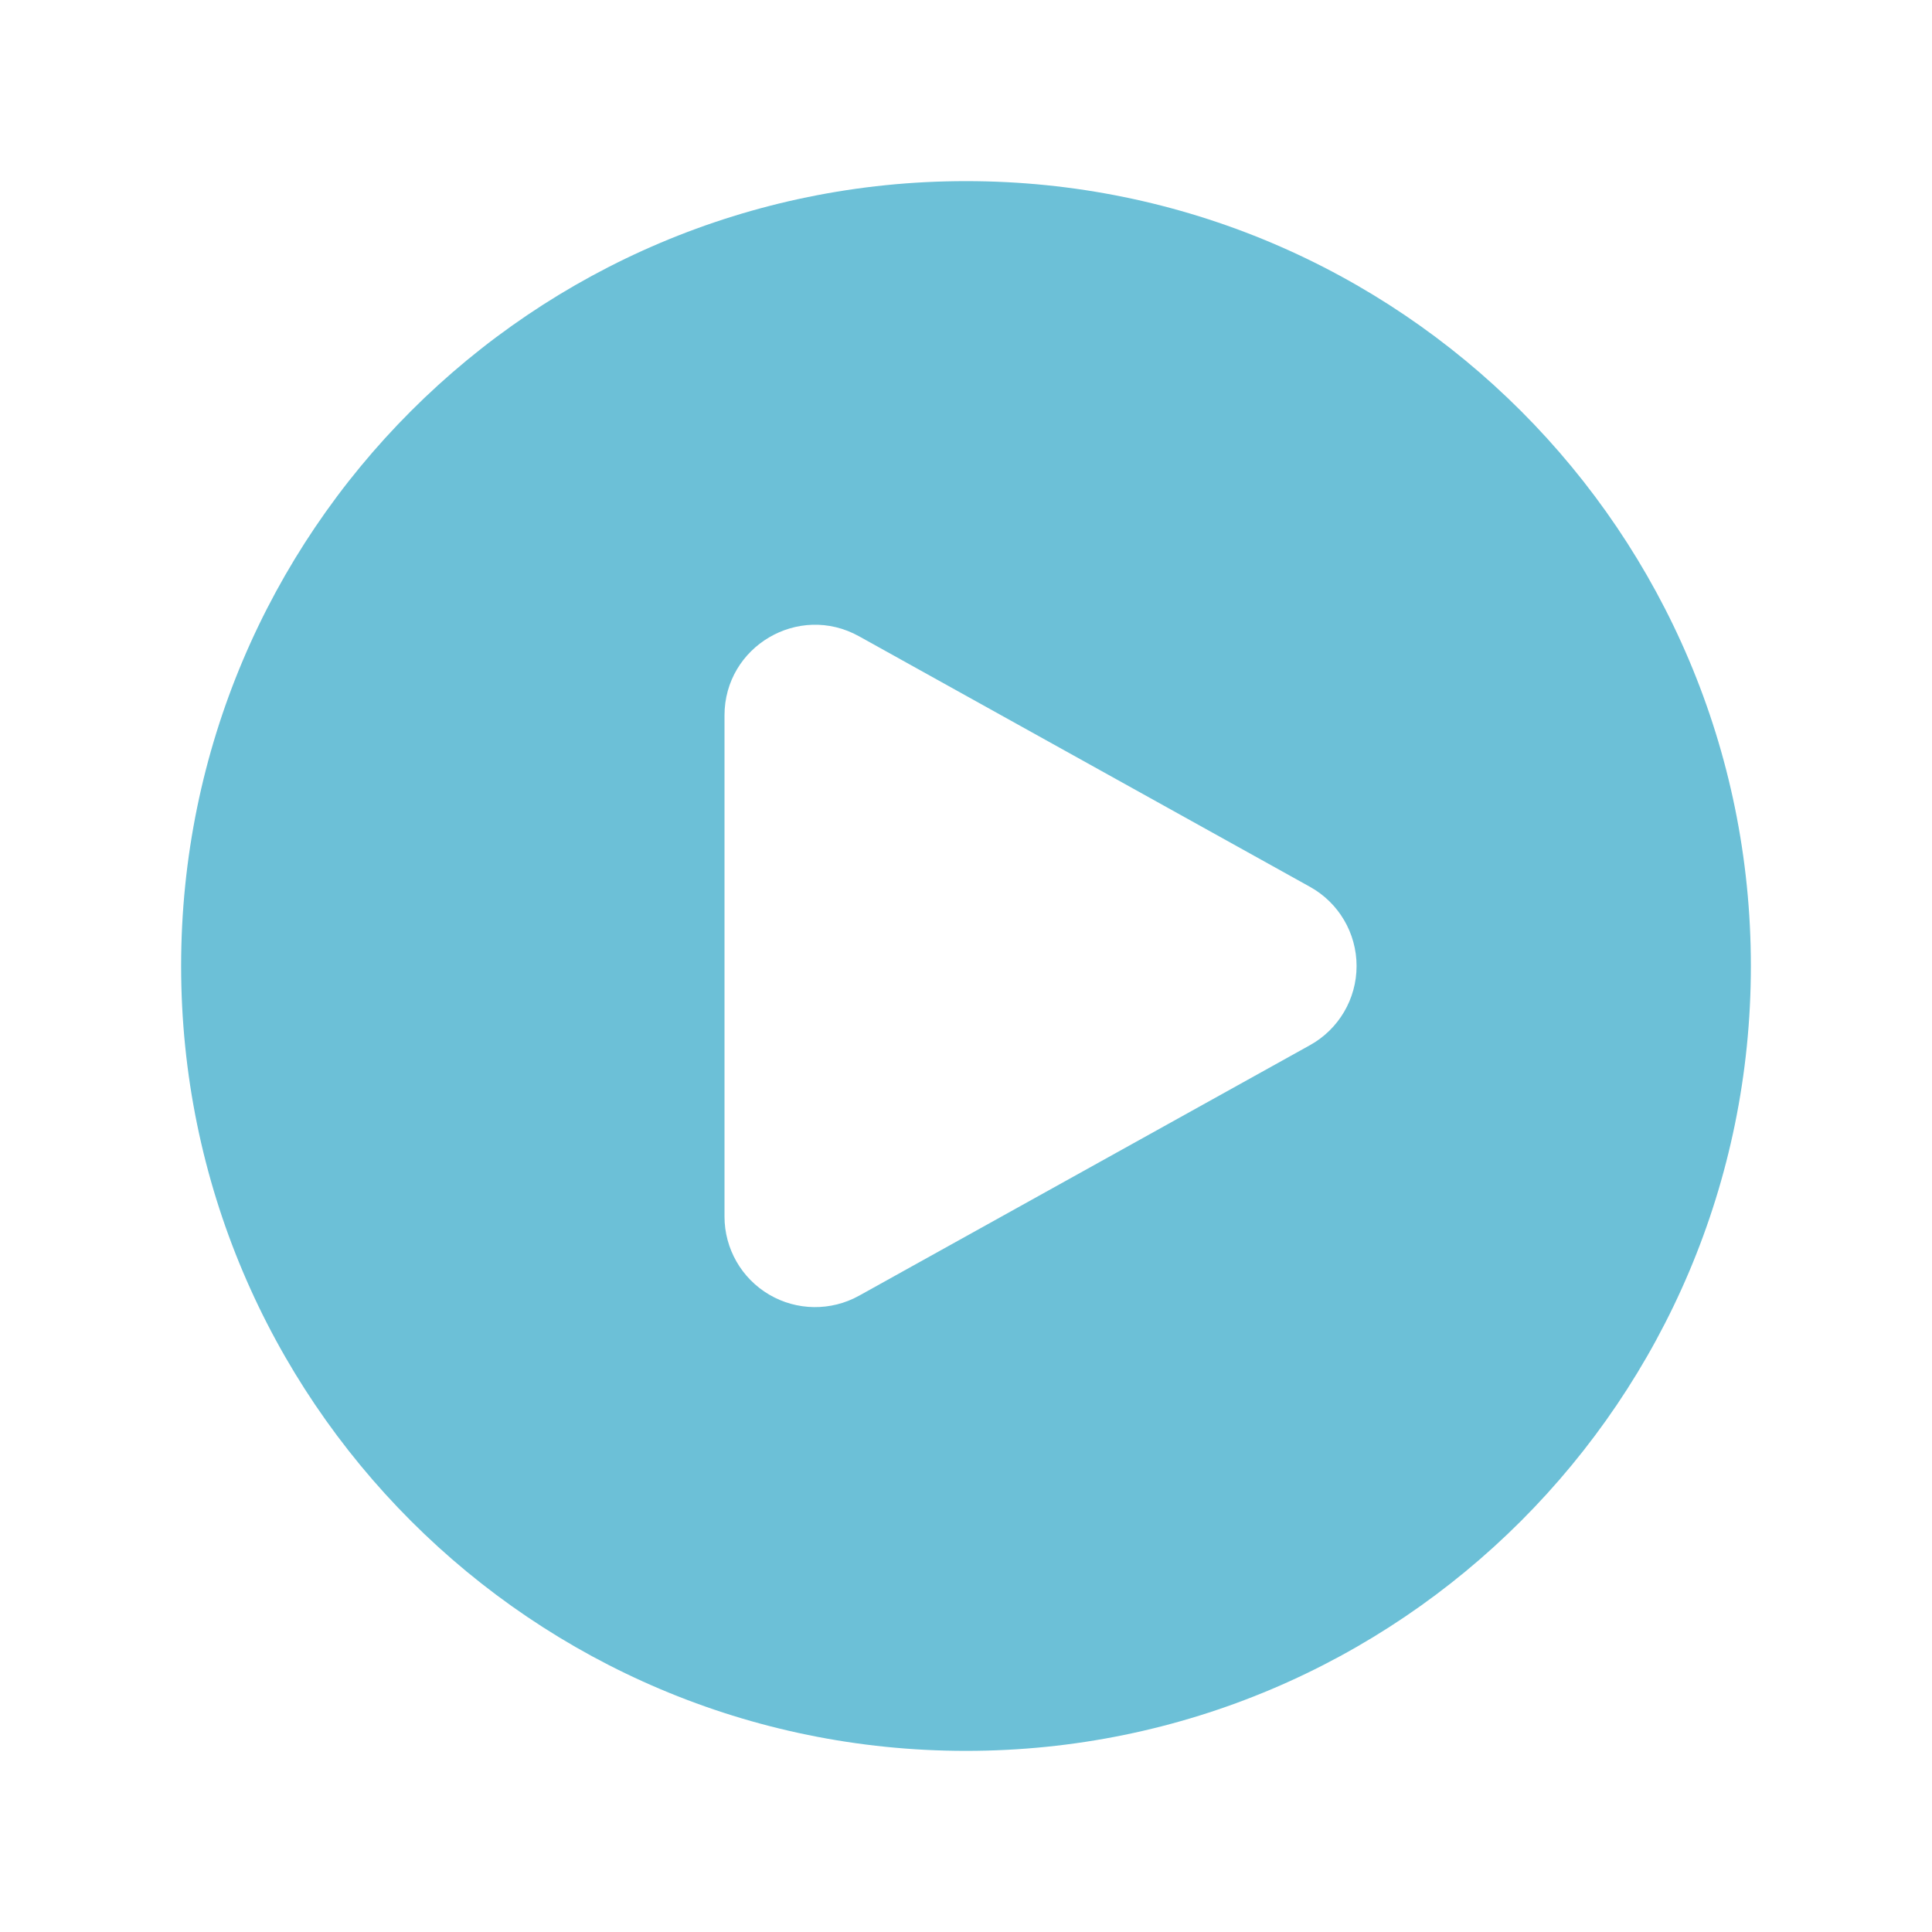
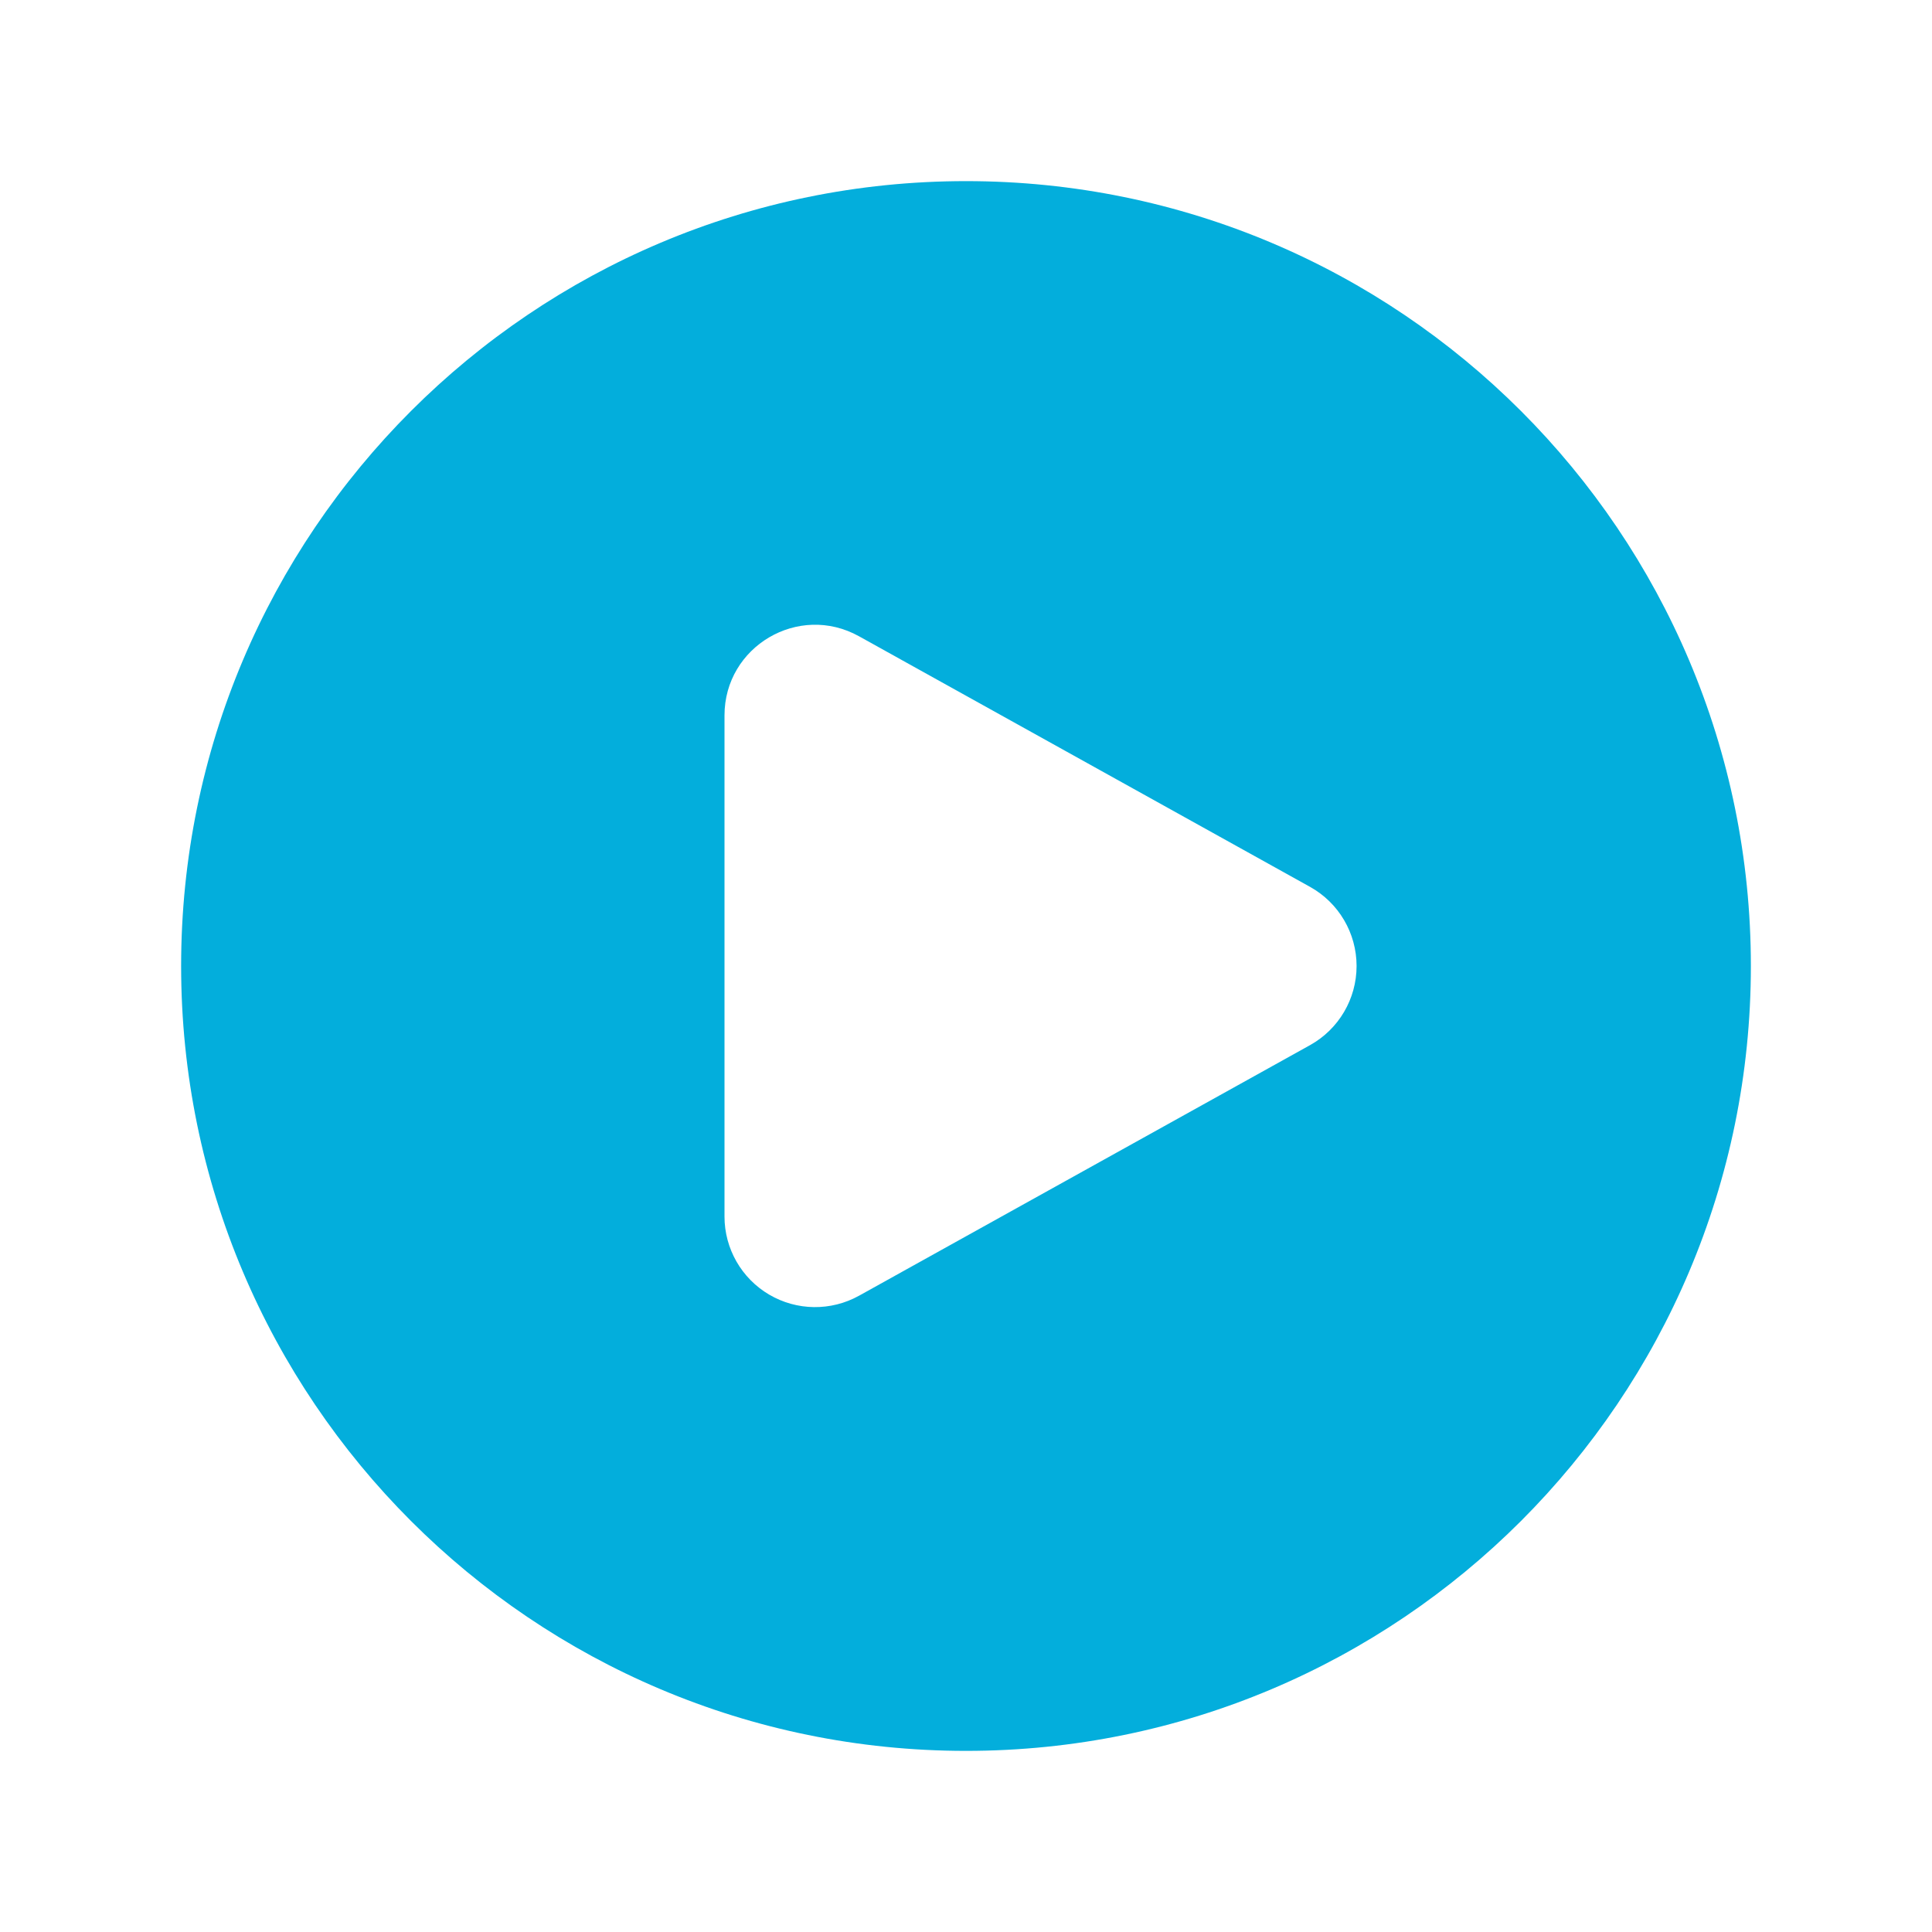
- <svg xmlns="http://www.w3.org/2000/svg" viewBox="0 0 24 24" fill="#6cc0d7" class="w-6 h-6">
+ <svg xmlns="http://www.w3.org/2000/svg" viewBox="0 0 24 24" fill="#03AEDC" class="w-6 h-6">
  <path fill-rule="evenodd" d="M2.25 12c0-5.385 4.365-9.75 9.75-9.75s9.75 4.365 9.75 9.75-4.365 9.75-9.75 9.75S2.25 17.385 2.25 12zm14.024-.983a1.125 1.125 0 010 1.966l-5.603 3.113A1.125 1.125 0 019 15.113V8.887c0-.857.921-1.4 1.671-.983l5.603 3.113z" clip-rule="evenodd" />
</svg>
